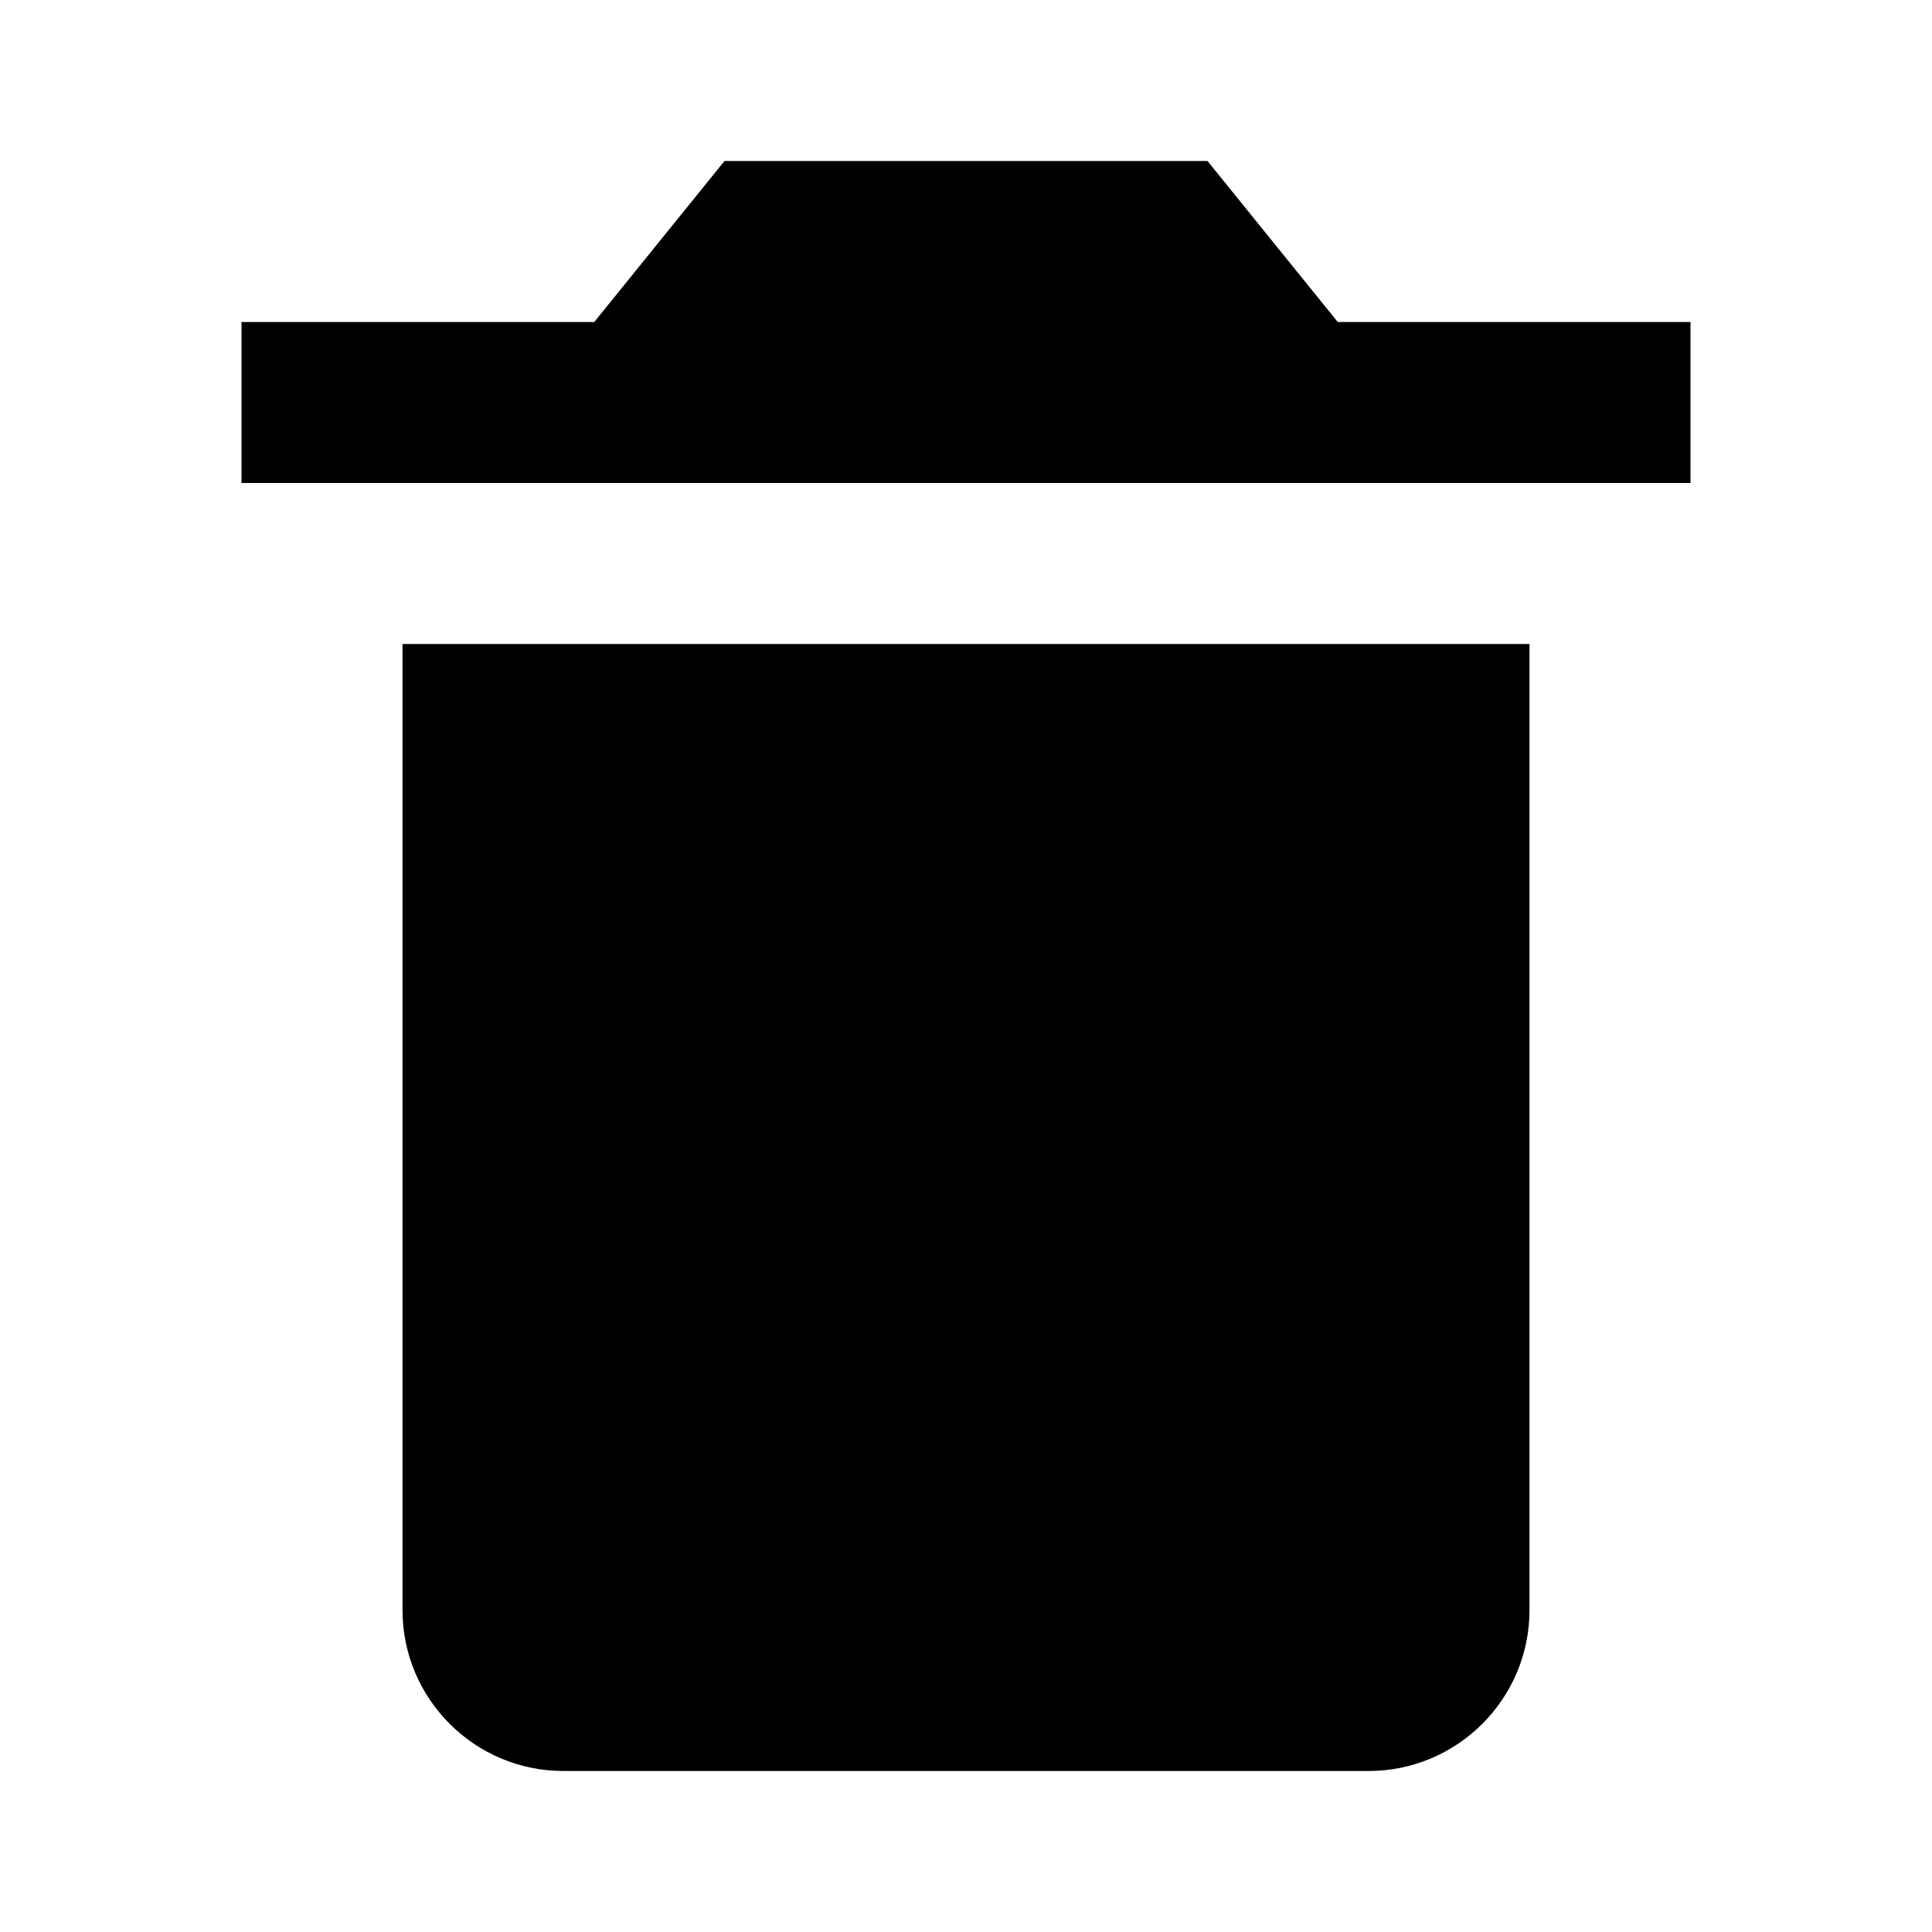
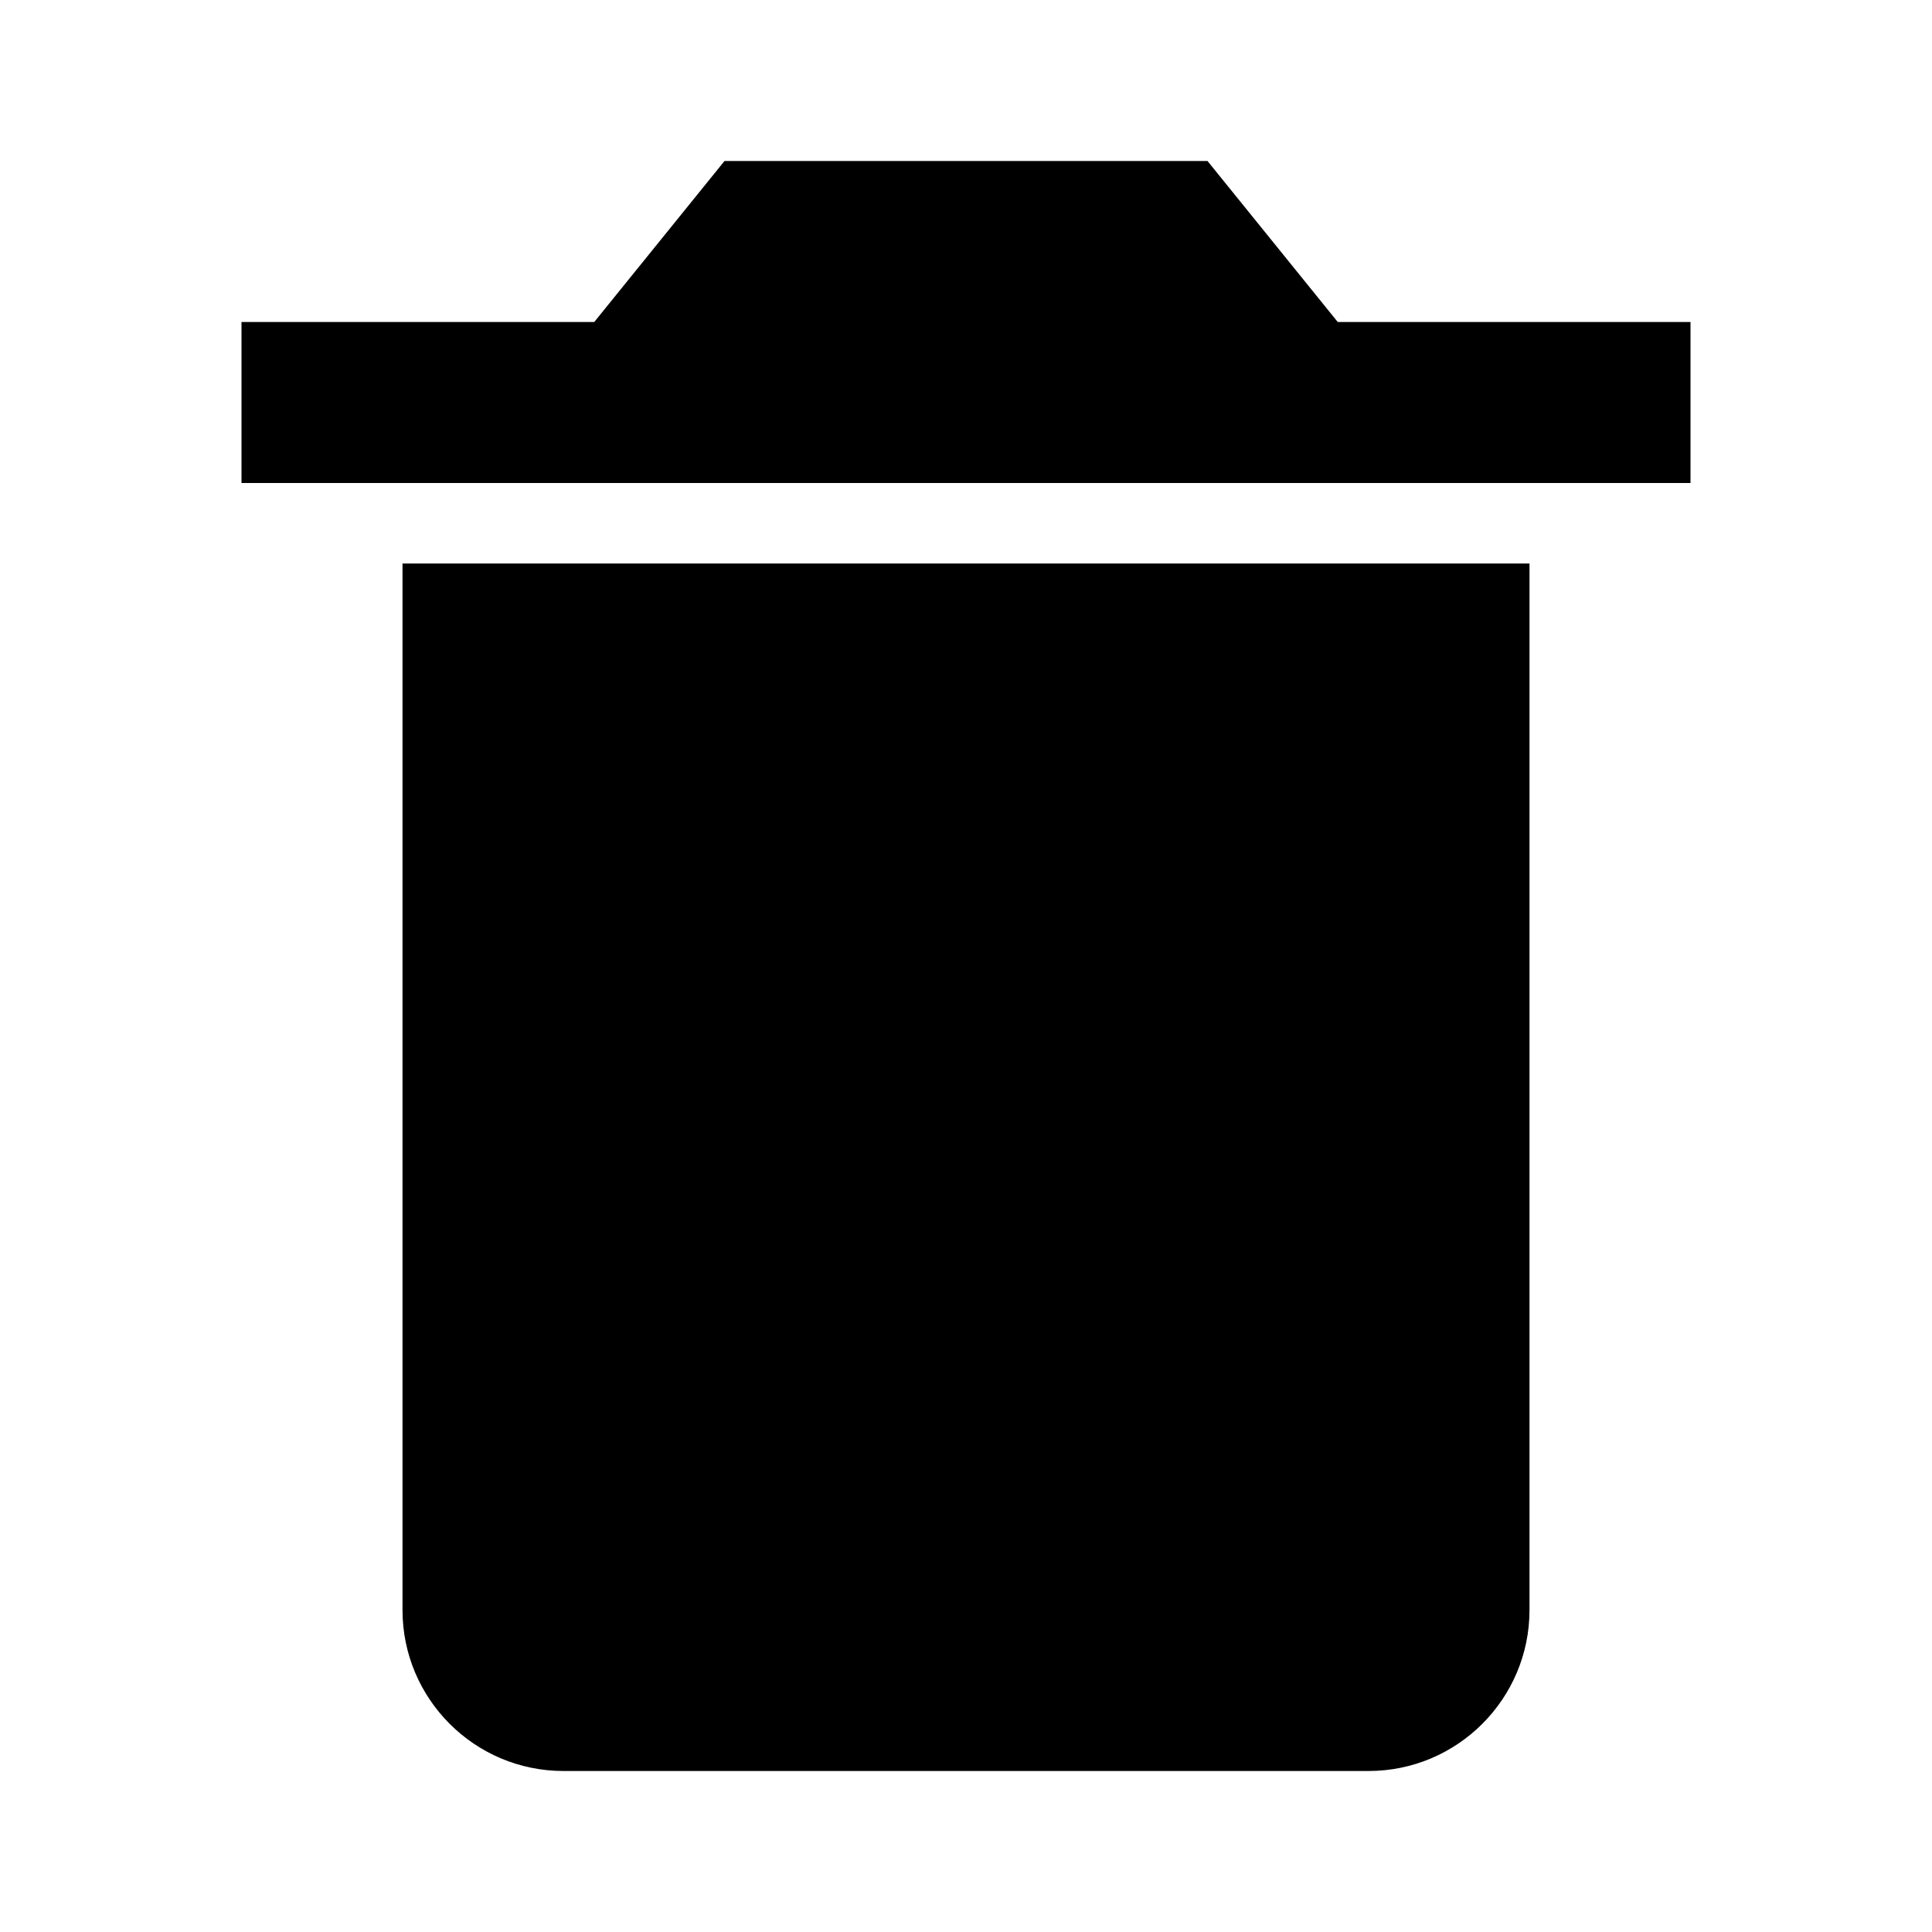
<svg xmlns="http://www.w3.org/2000/svg" width="24" height="24" viewBox="0 0 24 24">
-   <path d="M5 8v12c0 1.104.896 2 2 2h10c1.104 0 2-.896 2-2V8c0 0-.447 0-1 0H6C5.447 8 5 8 5 8zM3 6L8 6 16 6 21 6 21 4 16.618 4 15 2 9 2 7.382 4 3 4z" />
+   <path d="M6 7C5.447 7 5 7 5 7v13c0 1.104.896 2 2 2h10c1.104 0 2-.896 2-2V7c0 0-.447 0-1 0H6zM16.618 4L15 2 9 2 7.382 4 3 4 3 6 8 6 16 6 21 6 21 4z" />
</svg>
